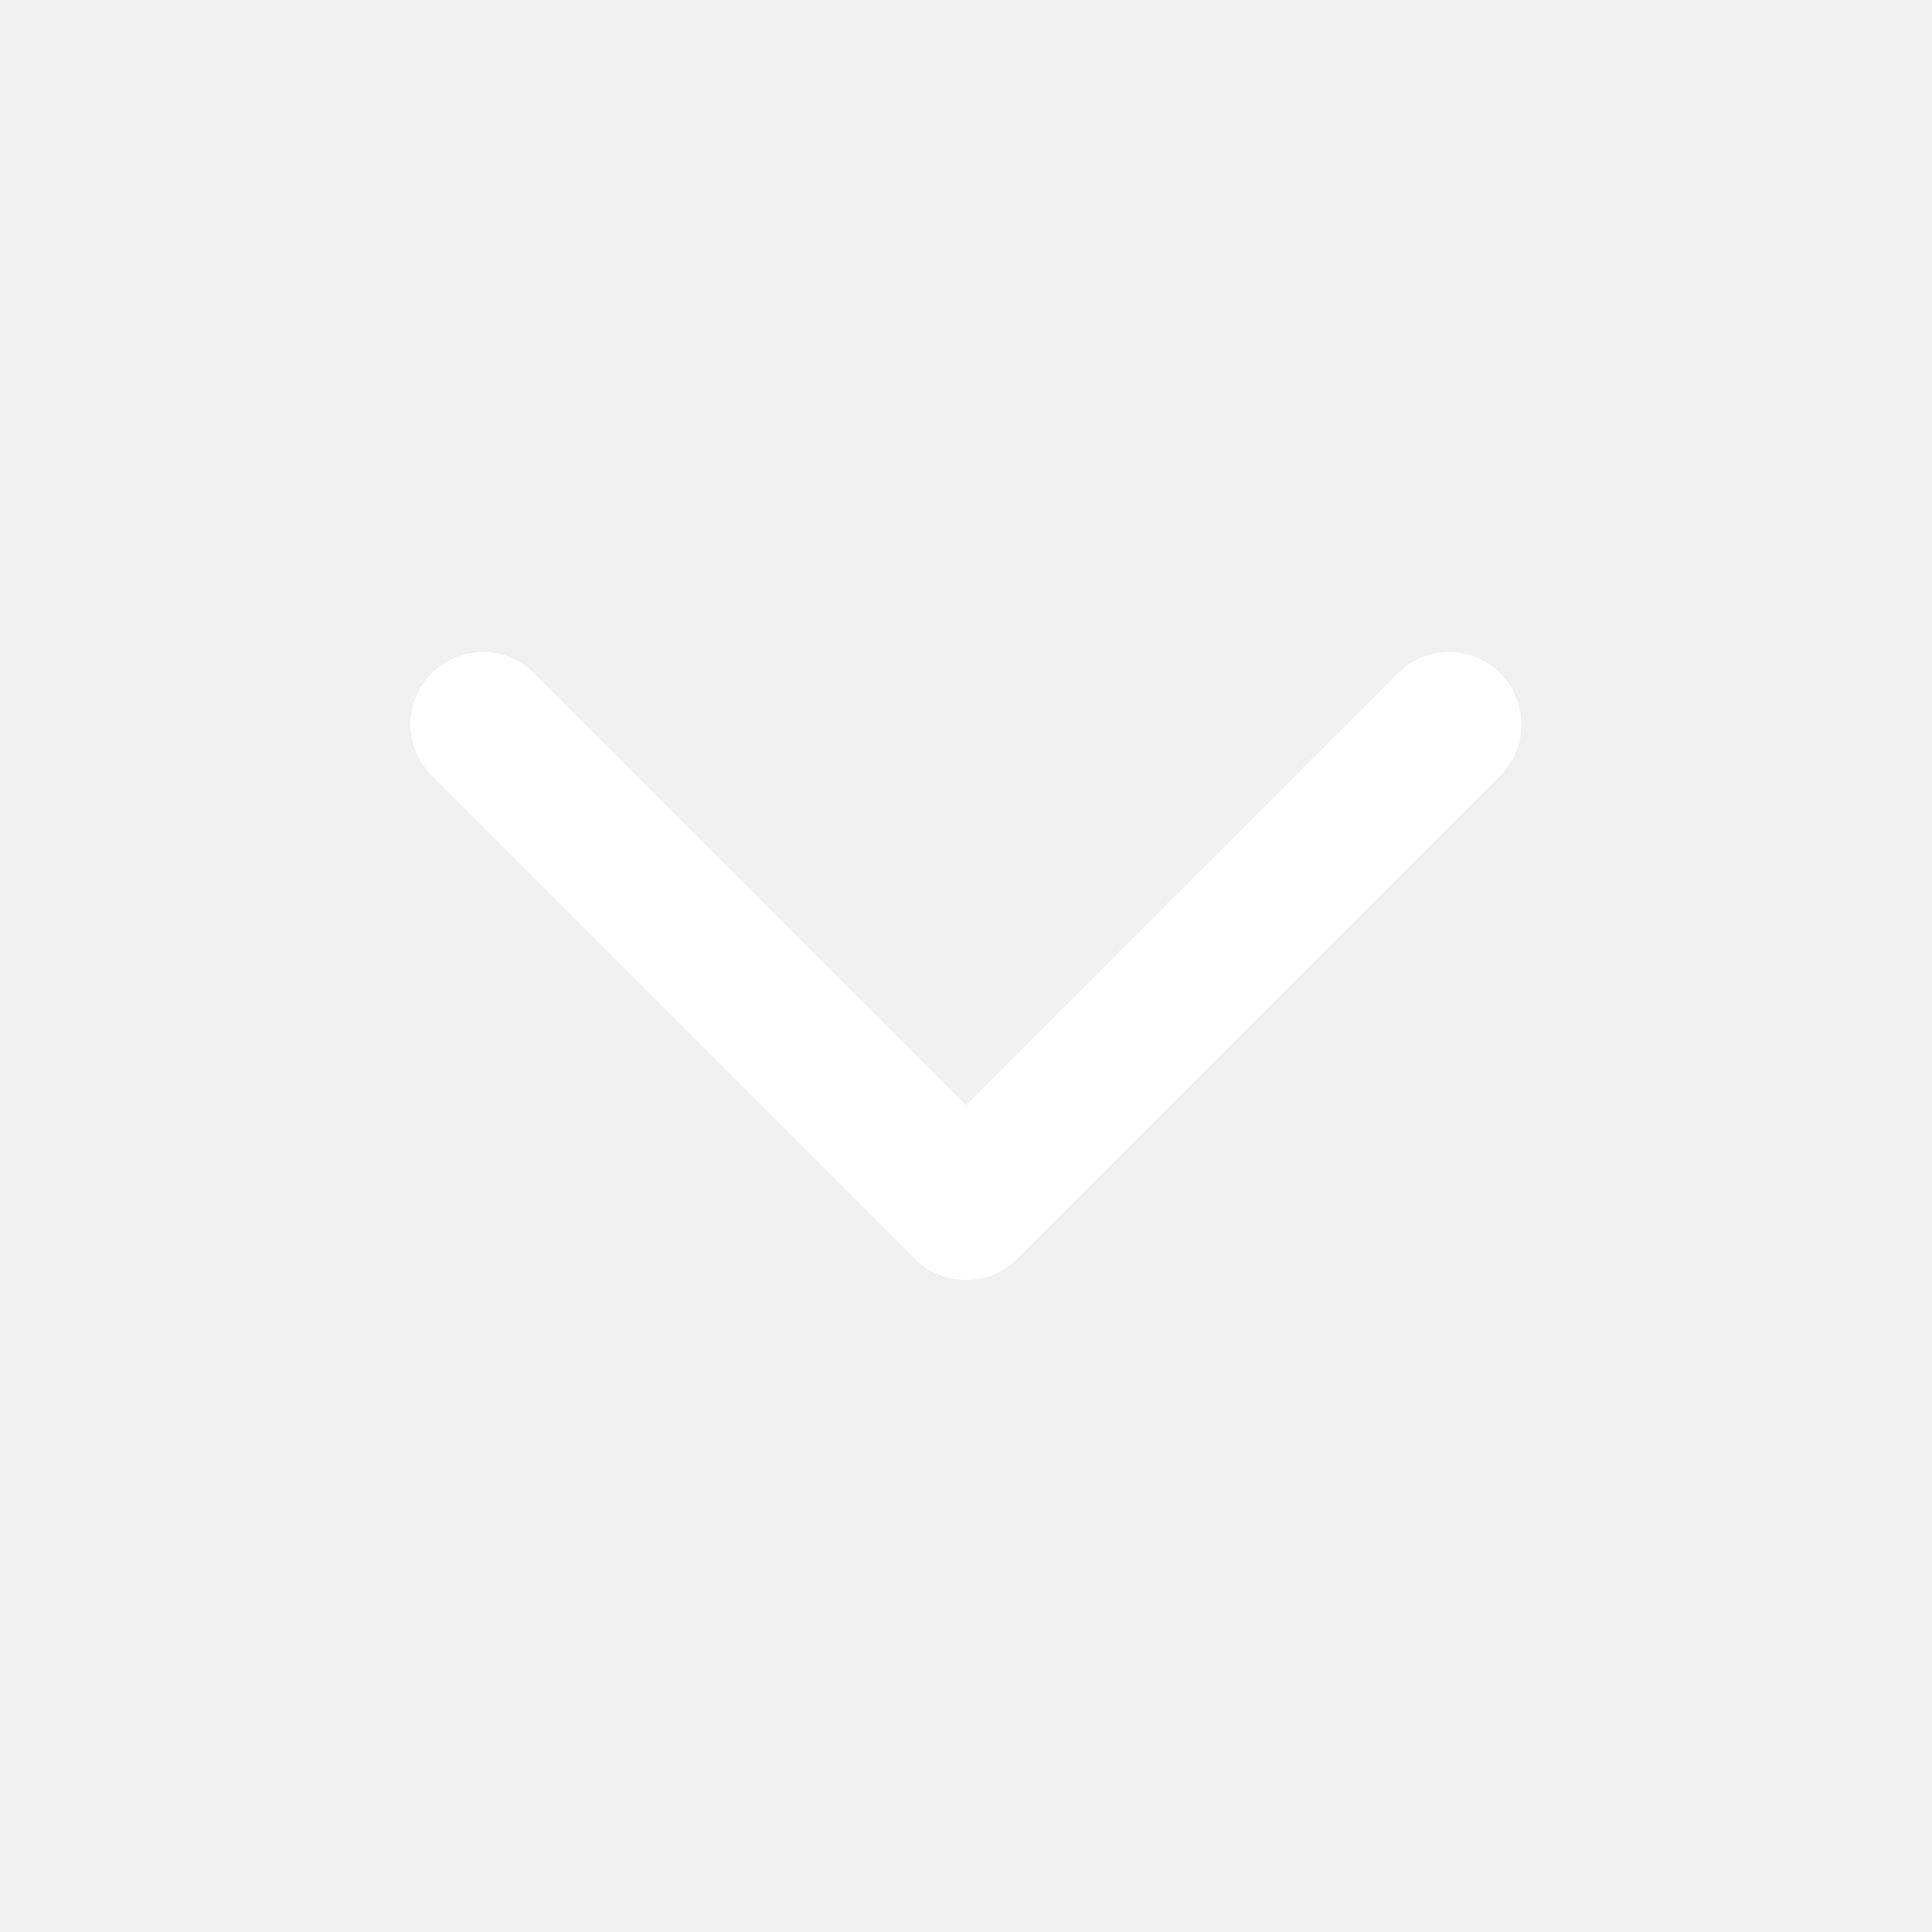
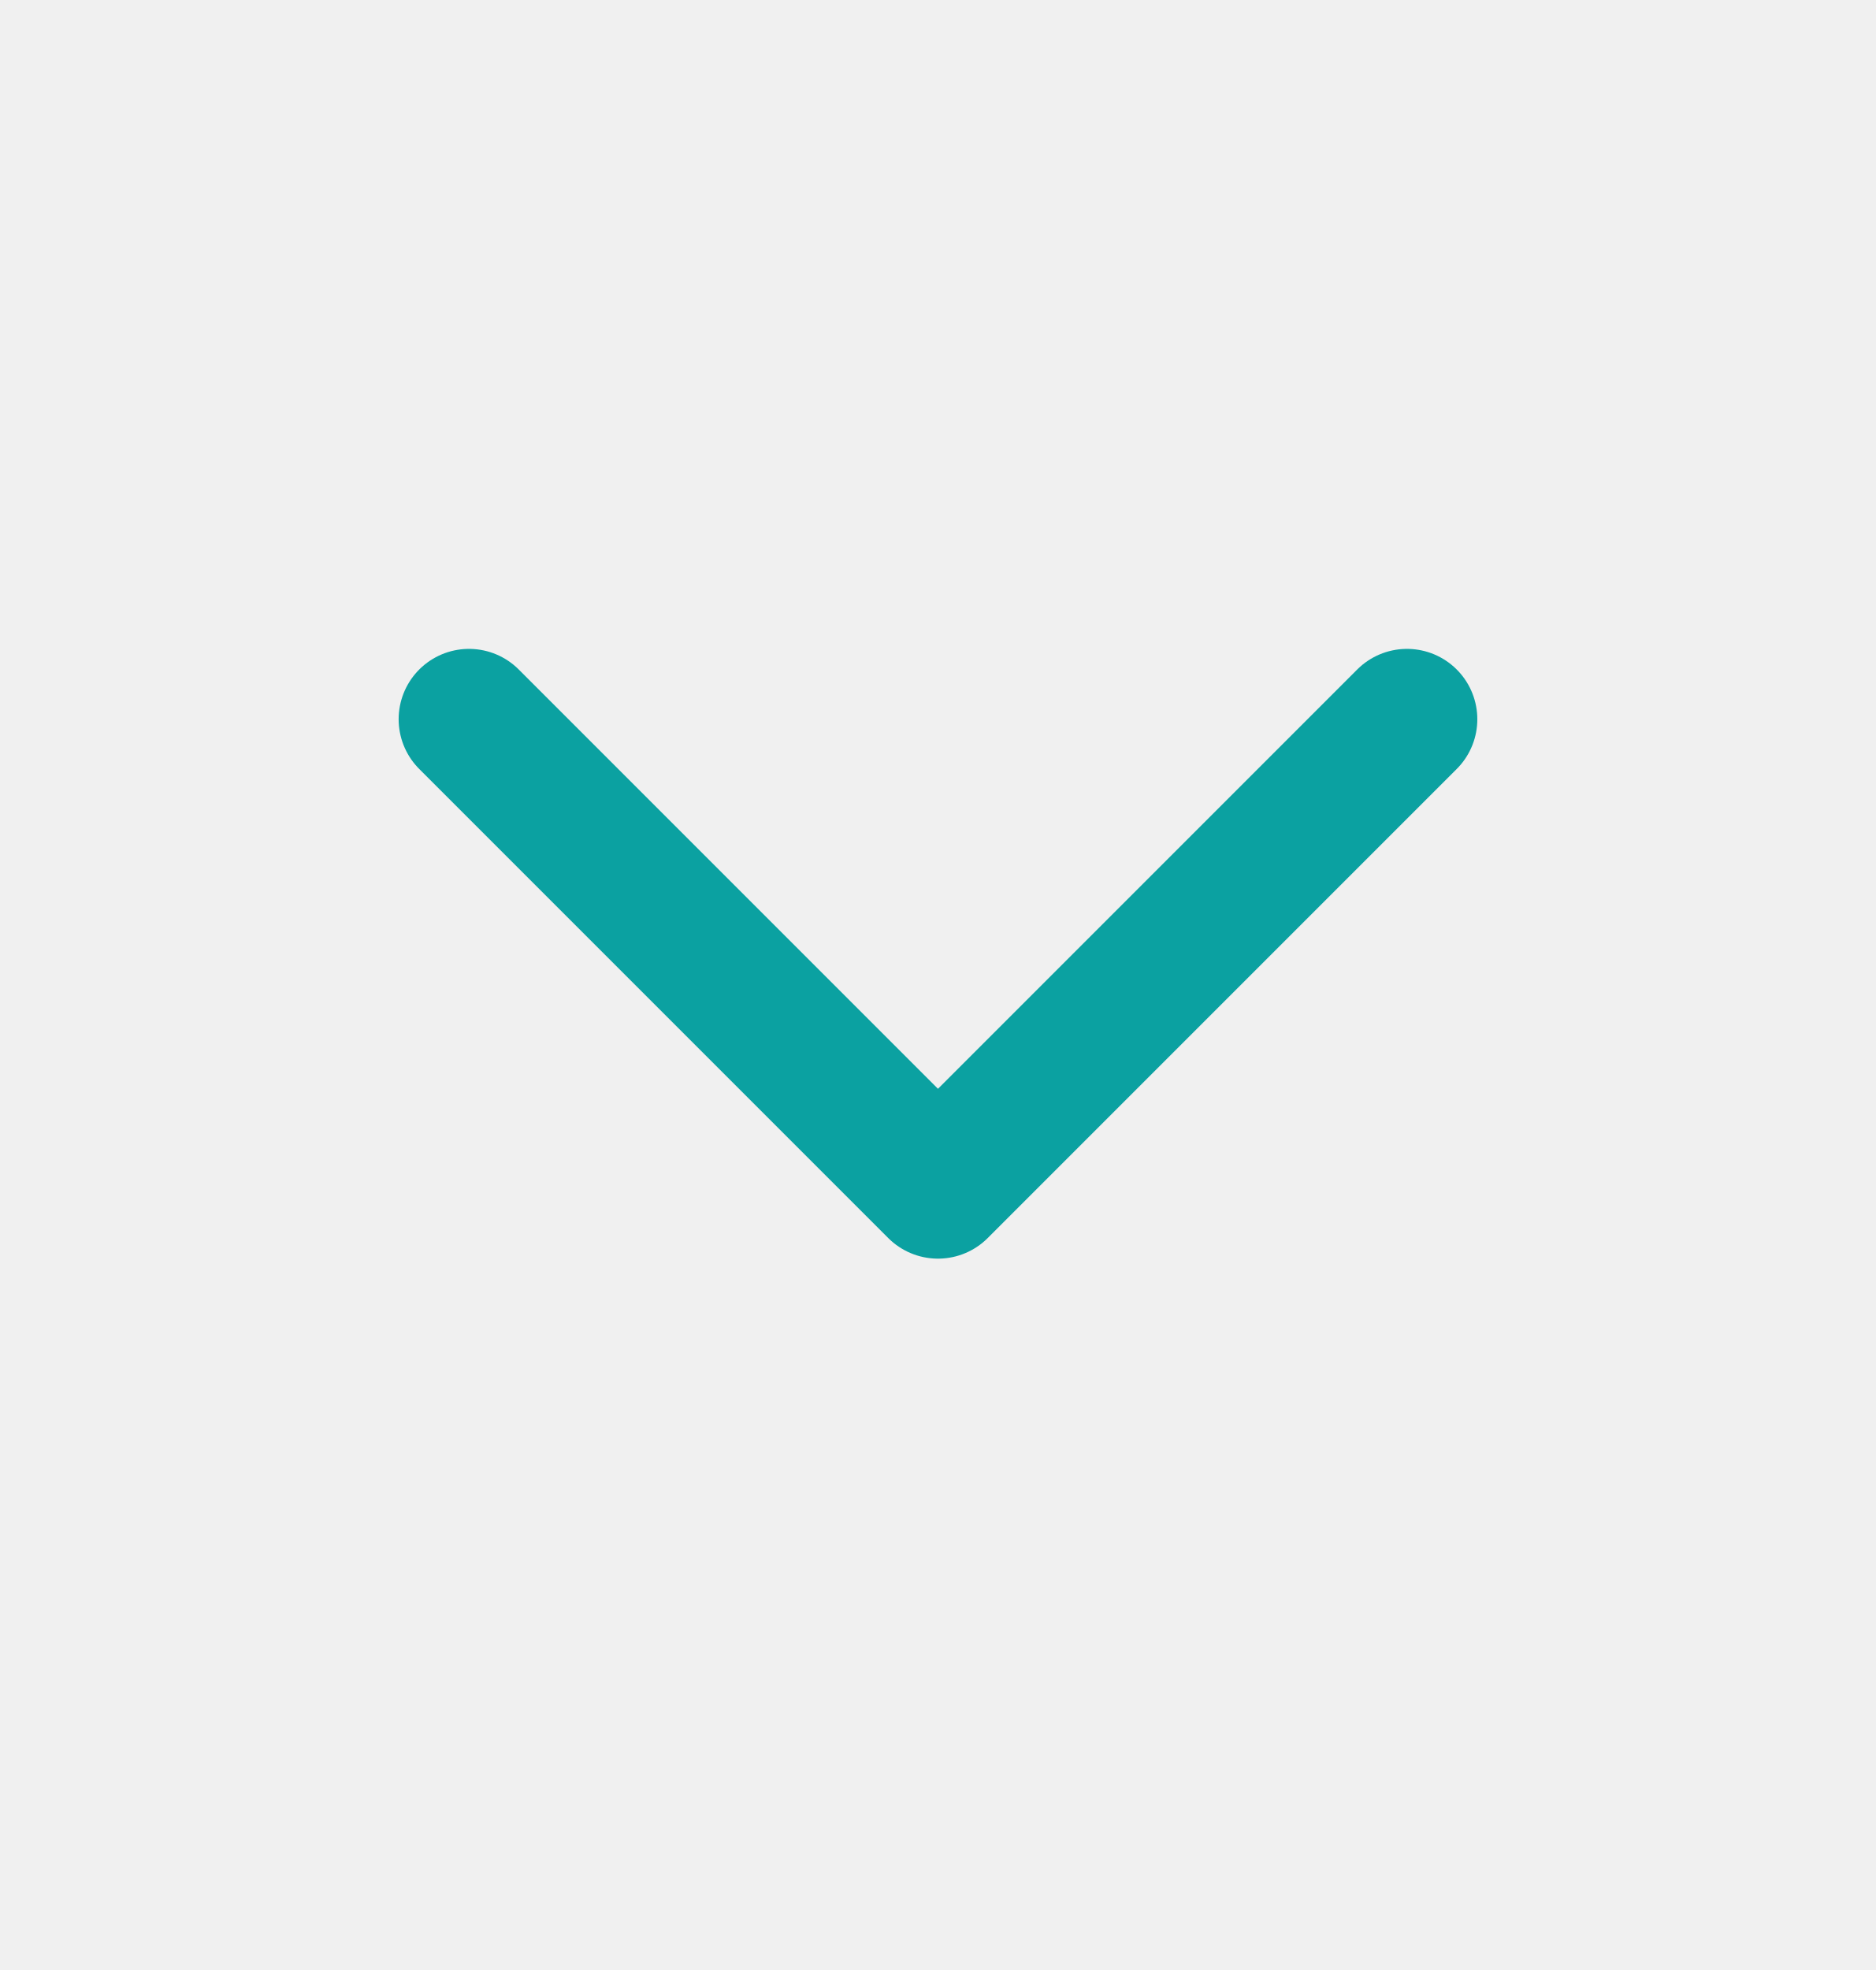
- <svg xmlns="http://www.w3.org/2000/svg" width="20" height="20" viewBox="0 0 20 20" fill="none">
-   <path d="M5 7.5L10 12.5L15 7.5" stroke="white" stroke-width="1.5" stroke-linecap="round" stroke-linejoin="round" />
+ <svg xmlns="http://www.w3.org/2000/svg" width="20" height="21" viewBox="0 0 20 21" fill="none">
+   <path d="M5 7.667L10 12.667L15 7.667" stroke="#0BA1A1" stroke-width="1.5" stroke-linecap="round" stroke-linejoin="round" />
</svg>
